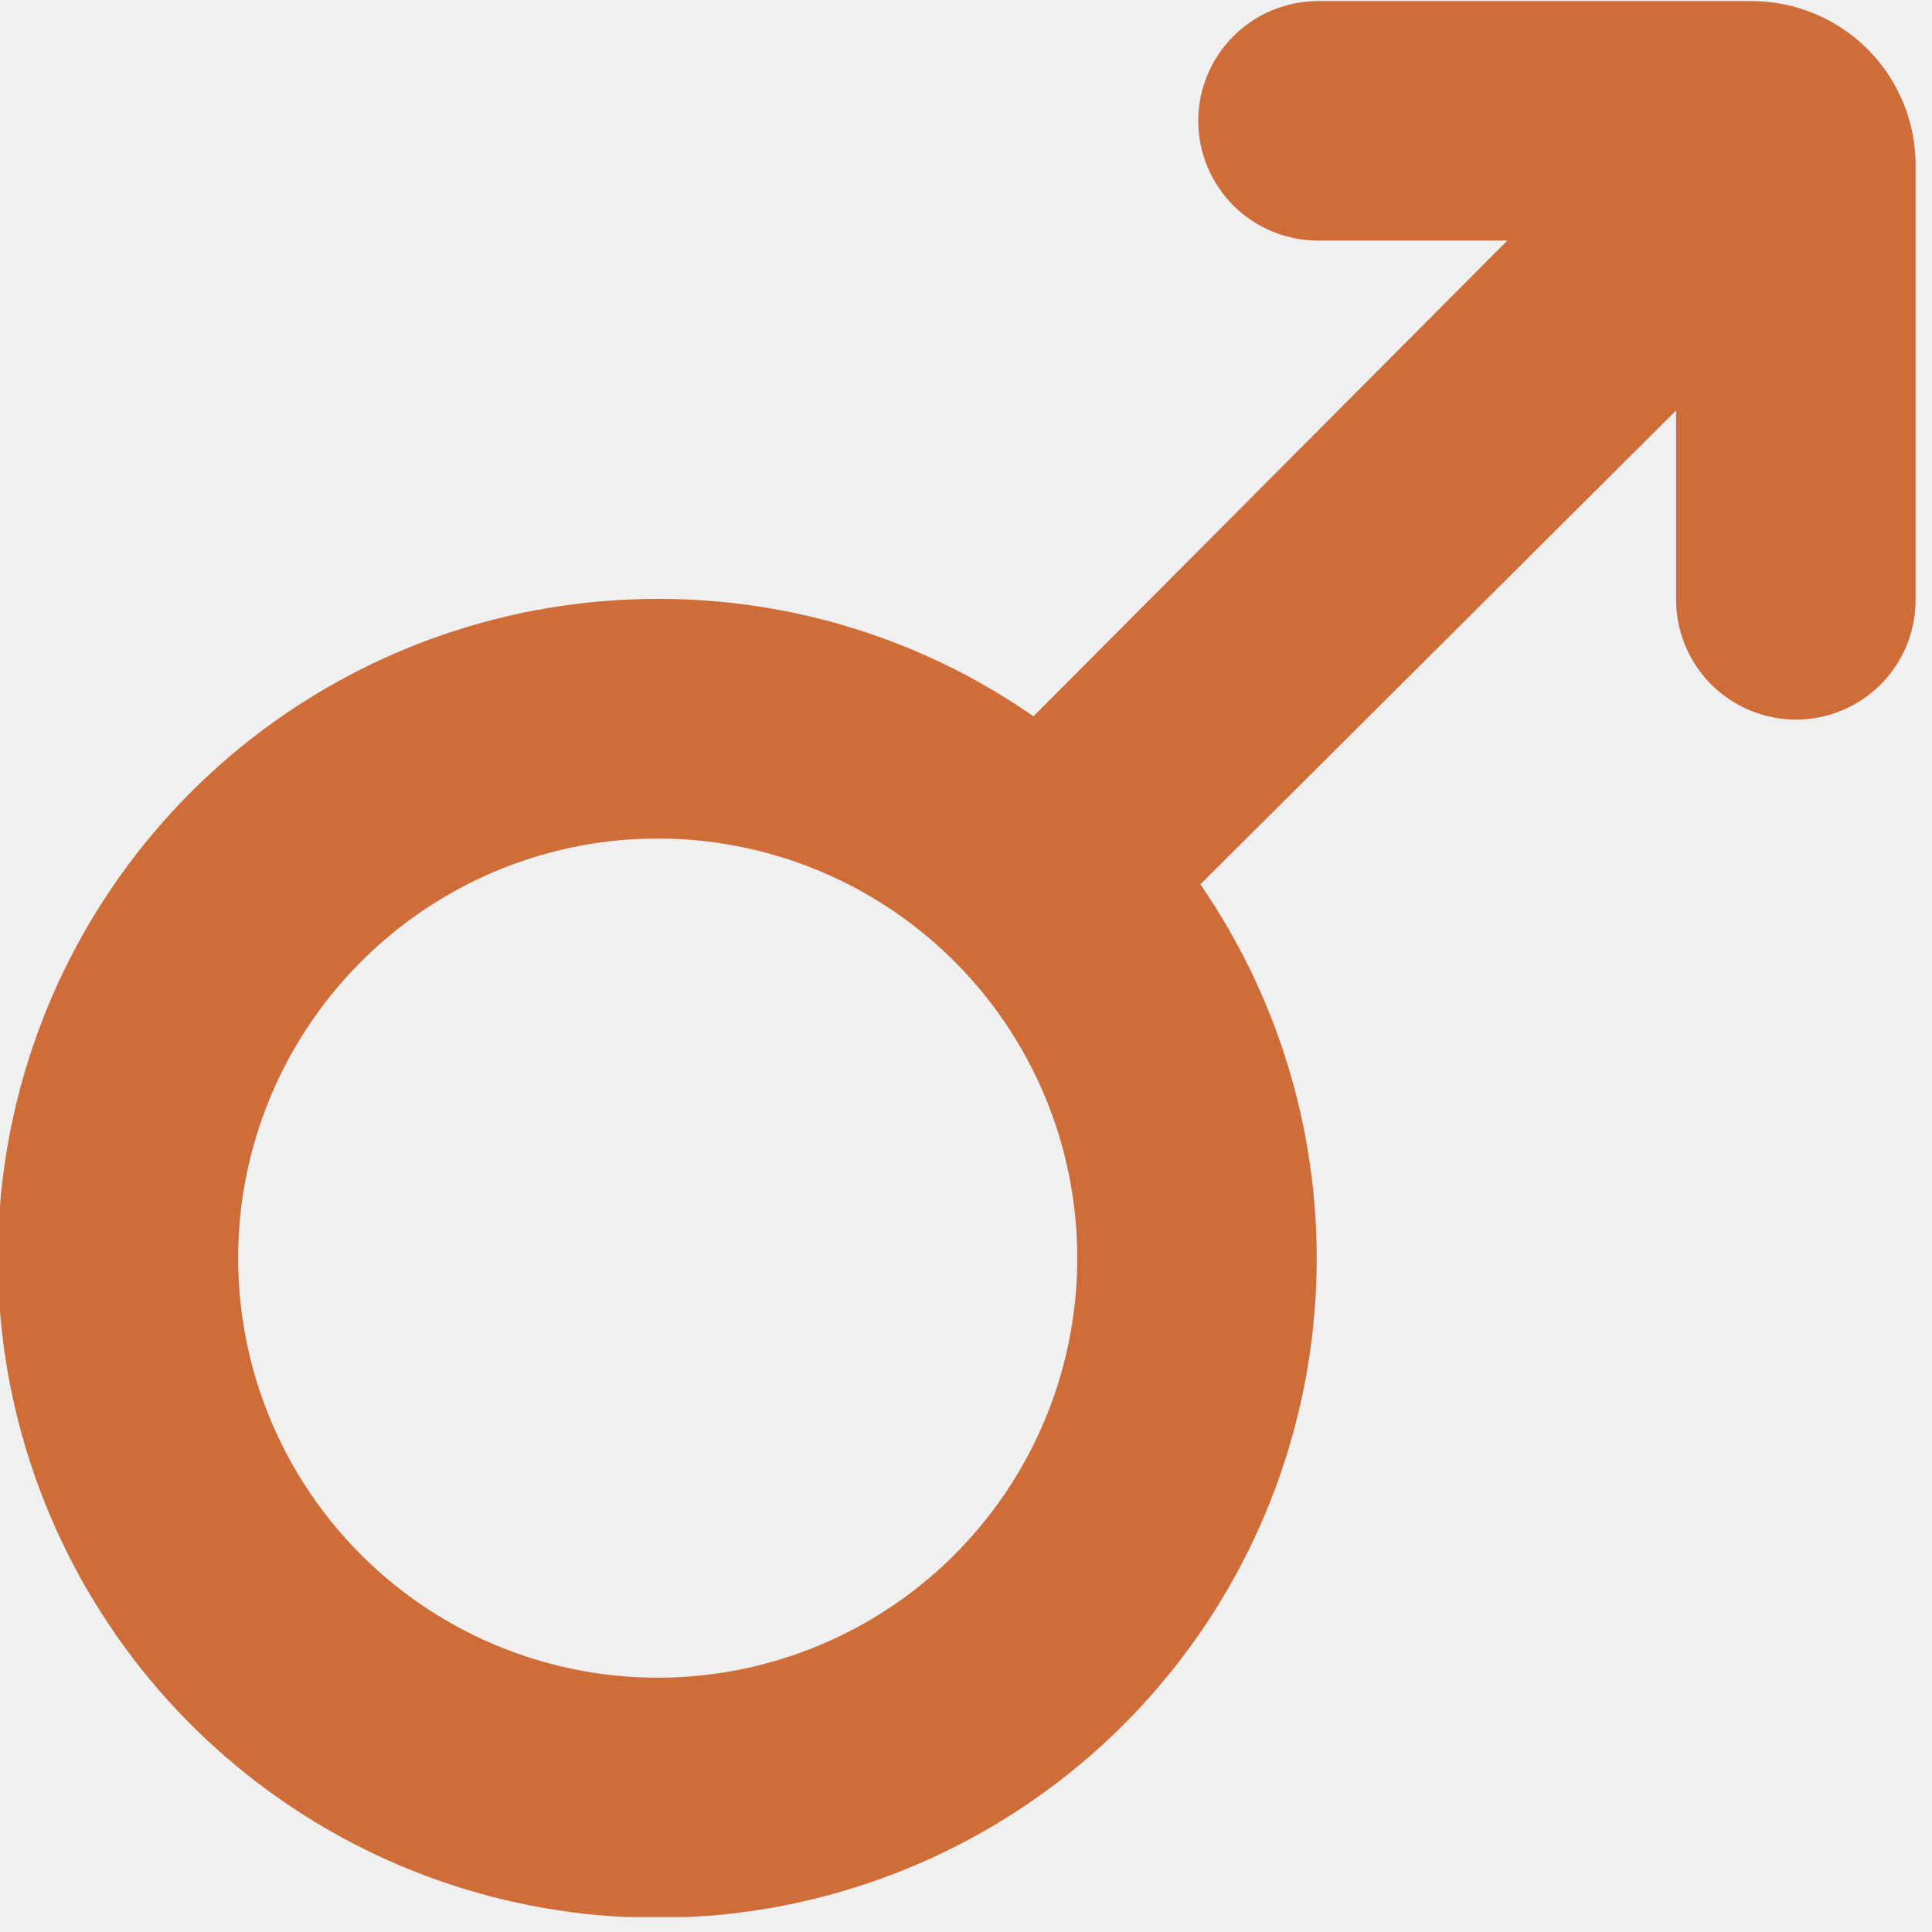
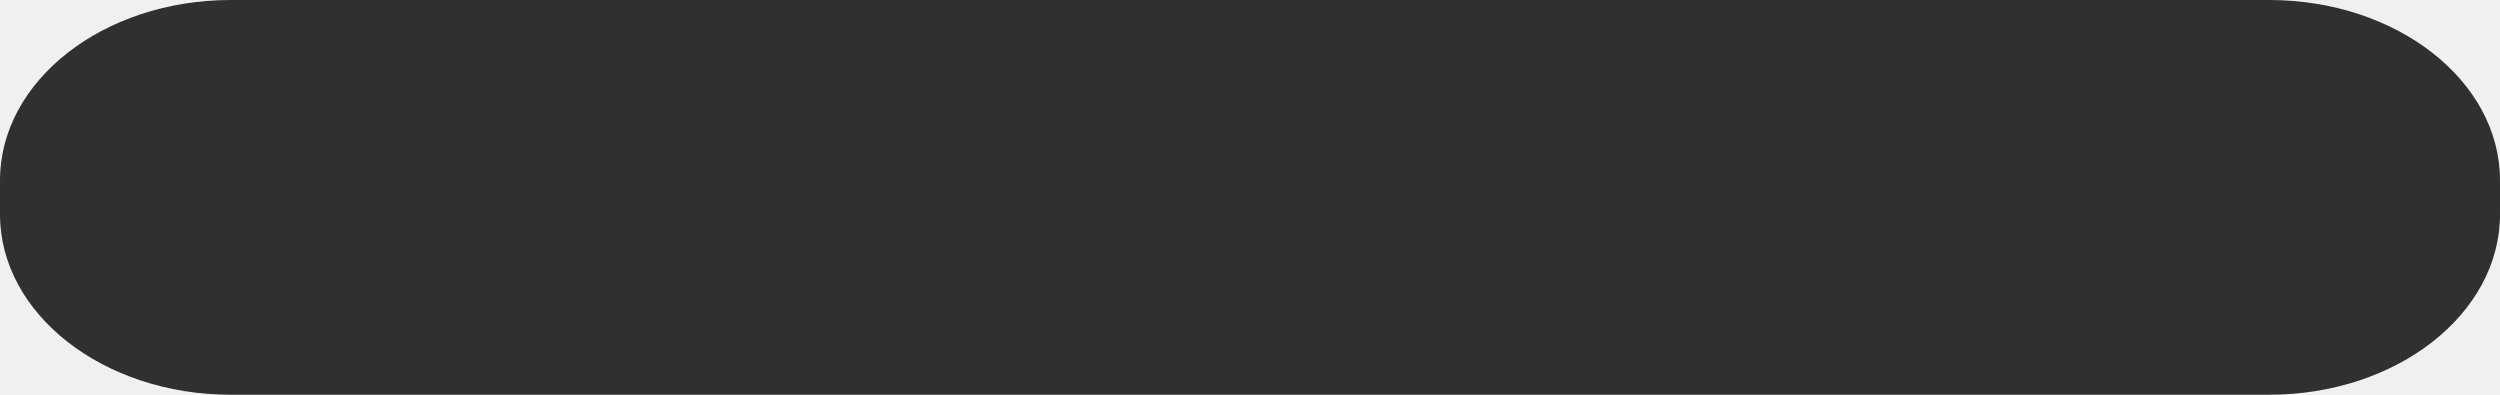
- <svg xmlns="http://www.w3.org/2000/svg" width="53" height="53" viewBox="0 0 53 53" fill="none">
-   <g clip-path="url(#clip0_2381_10837)">
-     <path d="M16.09 23.17C18.499 22.756 20.976 23.118 23.165 24.206C25.353 25.293 27.139 27.049 28.264 29.219C29.388 31.389 29.791 33.861 29.417 36.276C29.043 38.691 27.91 40.924 26.182 42.652C24.454 44.38 22.221 45.513 19.805 45.888C17.39 46.262 14.919 45.858 12.749 44.733C10.579 43.609 8.823 41.824 7.736 39.635C6.648 37.447 6.285 34.969 6.7 32.56C7.106 30.218 8.227 28.059 9.908 26.378C11.588 24.697 13.748 23.576 16.09 23.17ZM18.04 16.43C13.996 16.428 10.068 17.782 6.883 20.274C3.698 22.766 1.44 26.254 0.47 30.18C-0.501 34.106 -0.128 38.244 1.53 41.933C3.187 45.622 6.032 48.649 9.612 50.532C13.191 52.414 17.298 53.042 21.277 52.317C25.255 51.591 28.876 49.553 31.56 46.529C34.245 43.504 35.839 39.667 36.087 35.631C36.336 31.594 35.224 27.591 32.93 24.26L45.98 11.26V16.45C45.98 17.323 46.327 18.16 46.944 18.777C47.561 19.394 48.398 19.74 49.27 19.74C49.702 19.74 50.129 19.655 50.528 19.49C50.926 19.324 51.288 19.082 51.593 18.776C51.898 18.47 52.139 18.108 52.303 17.709C52.468 17.309 52.551 16.882 52.55 16.45V4.51C52.545 3.327 52.074 2.194 51.239 1.355C50.404 0.517 49.273 0.041 48.09 0.03H36.16C35.287 0.03 34.451 0.377 33.834 0.994C33.217 1.611 32.87 2.448 32.87 3.32C32.873 4.191 33.221 5.025 33.837 5.64C34.454 6.255 35.289 6.6 36.16 6.6H41.35L28.35 19.65C25.34 17.553 21.759 16.429 18.09 16.43H18.04Z" fill="#CF6D38" />
-   </g>
-   <defs>
-     <clipPath id="clip0_2381_10837">
-       <rect width="52.59" height="52.59" fill="white" />
-     </clipPath>
-   </defs>
+ <svg xmlns="http://www.w3.org/2000/svg" width="19" height="3" viewBox="0 0 19 3" fill="none">
+   <path d="M17.246 0H1.754C0.785 0 0 0.614 0 1.371V1.629C0 2.386 0.785 3 1.754 3H17.246C18.215 3 19 2.386 19 1.629V1.371C19 0.614 18.215 0 17.246 0Z" fill="#303030" />
</svg>
